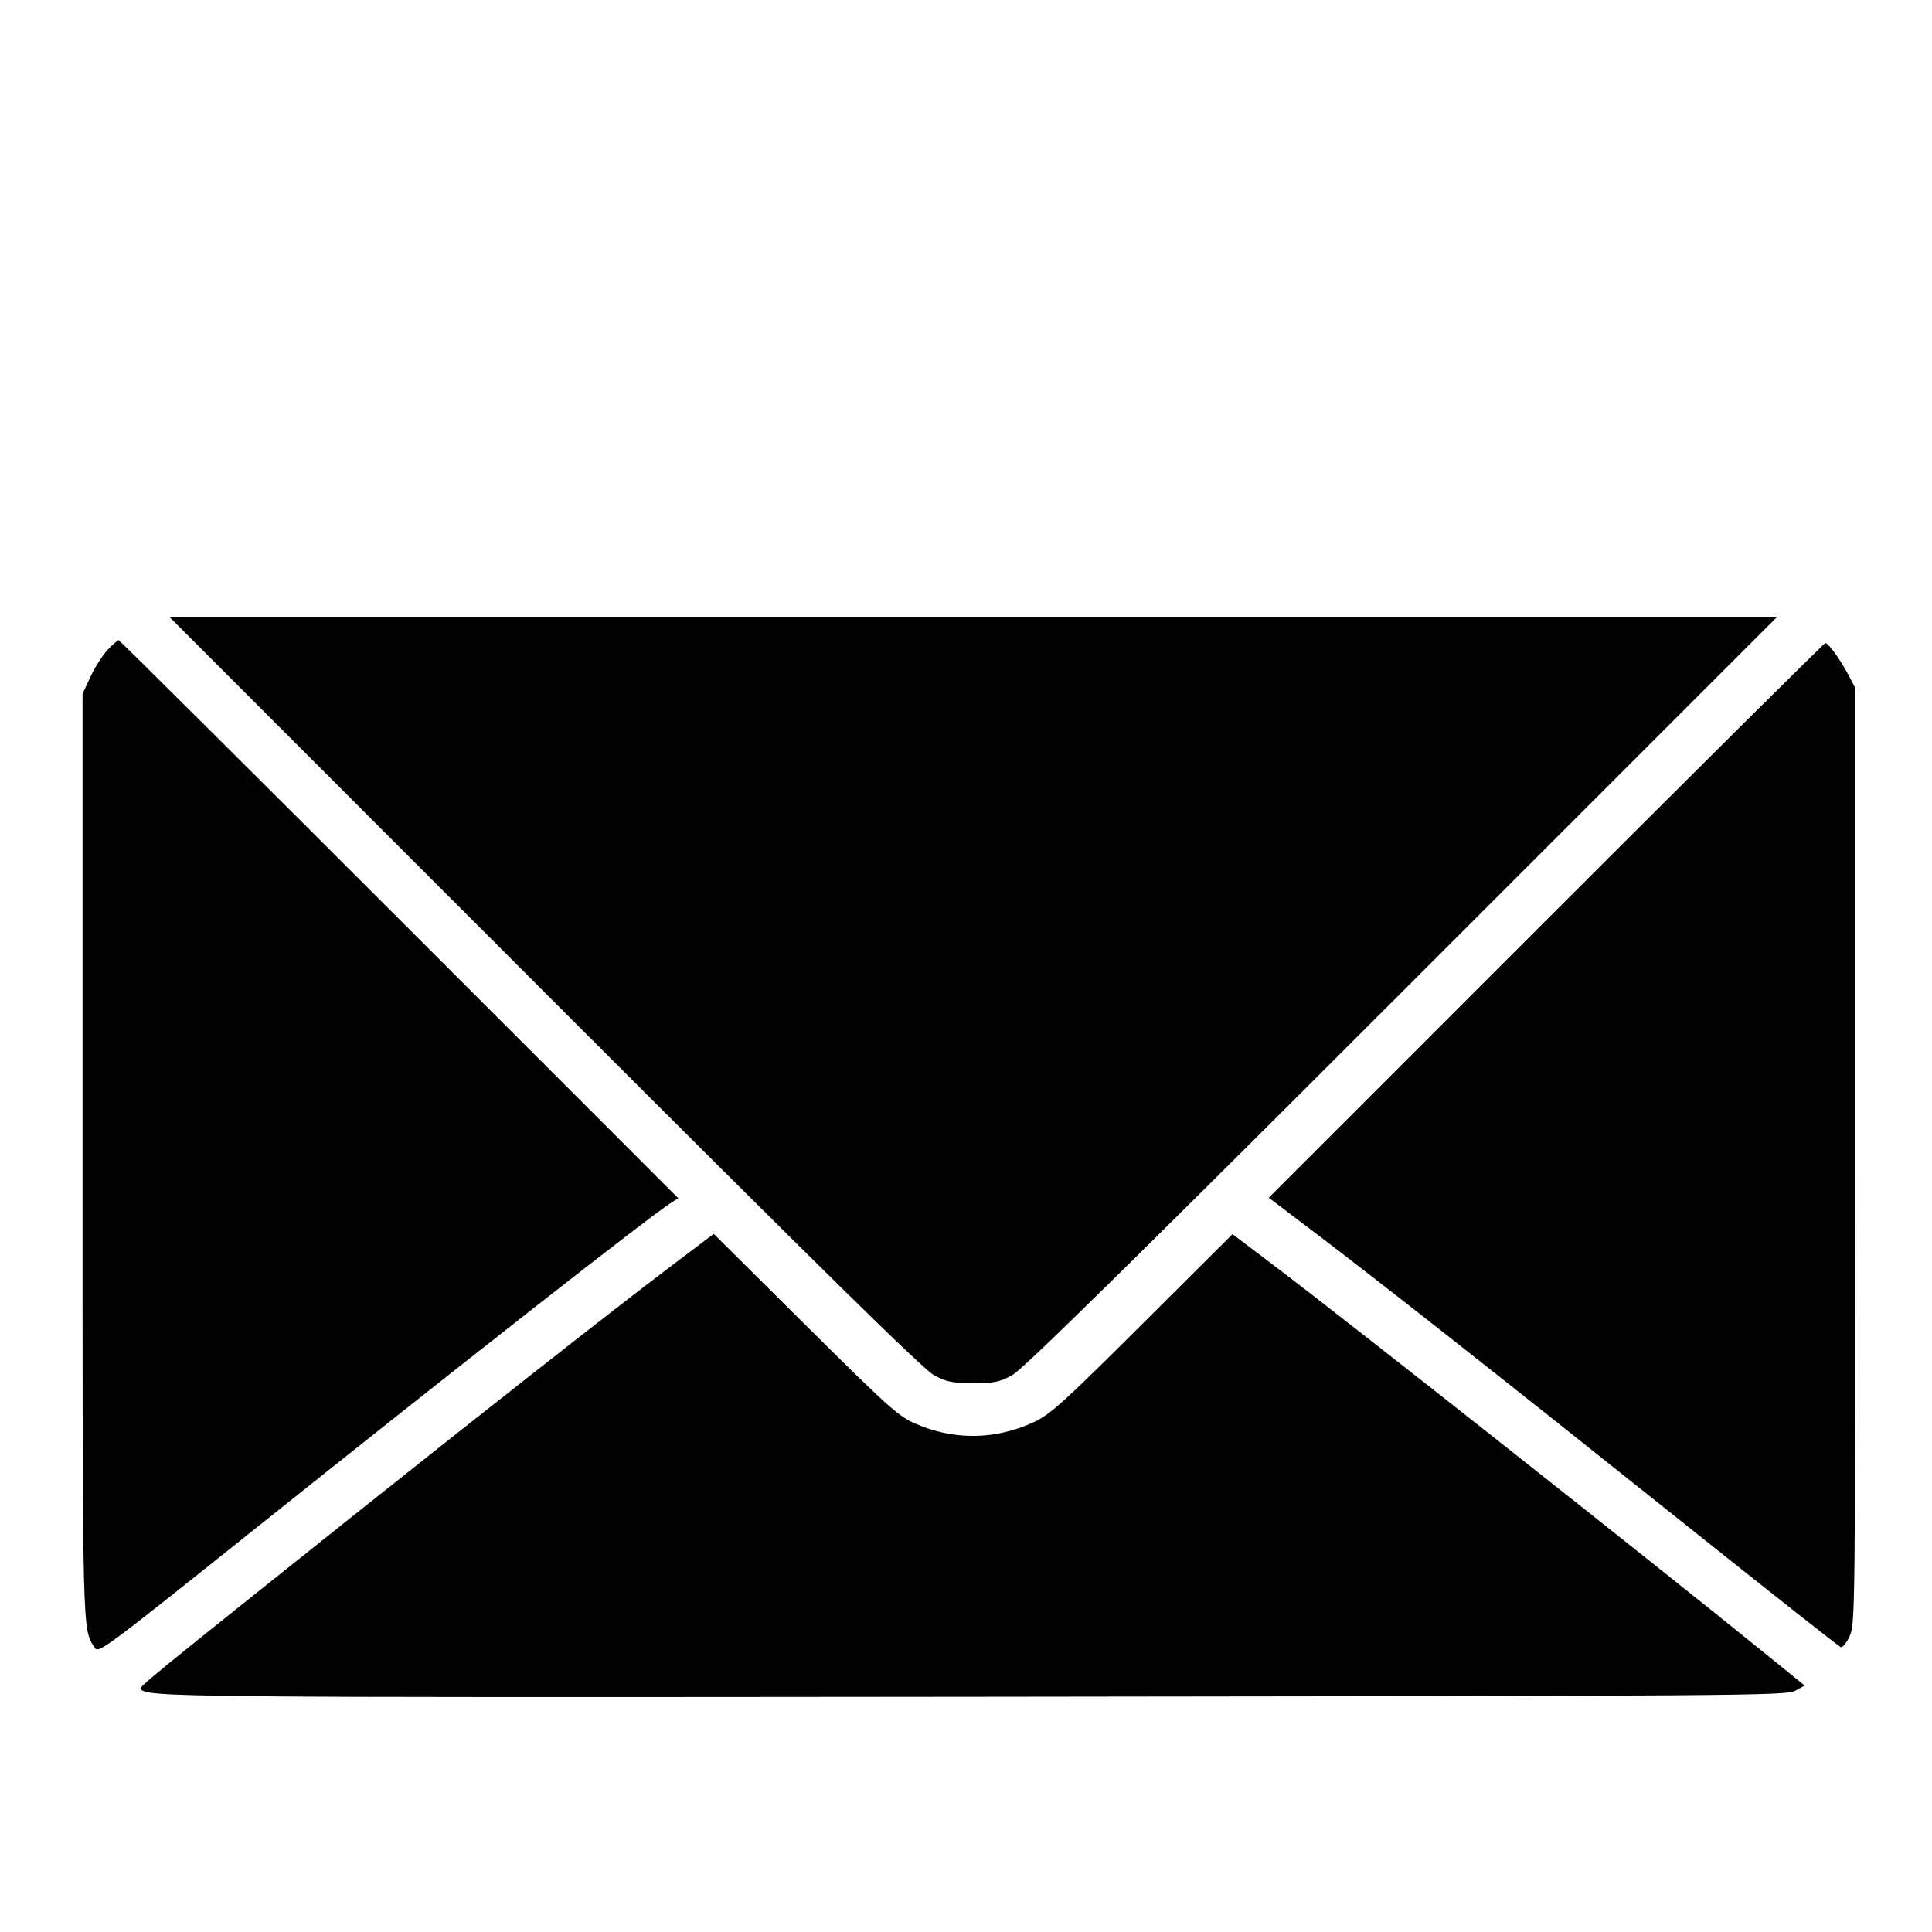
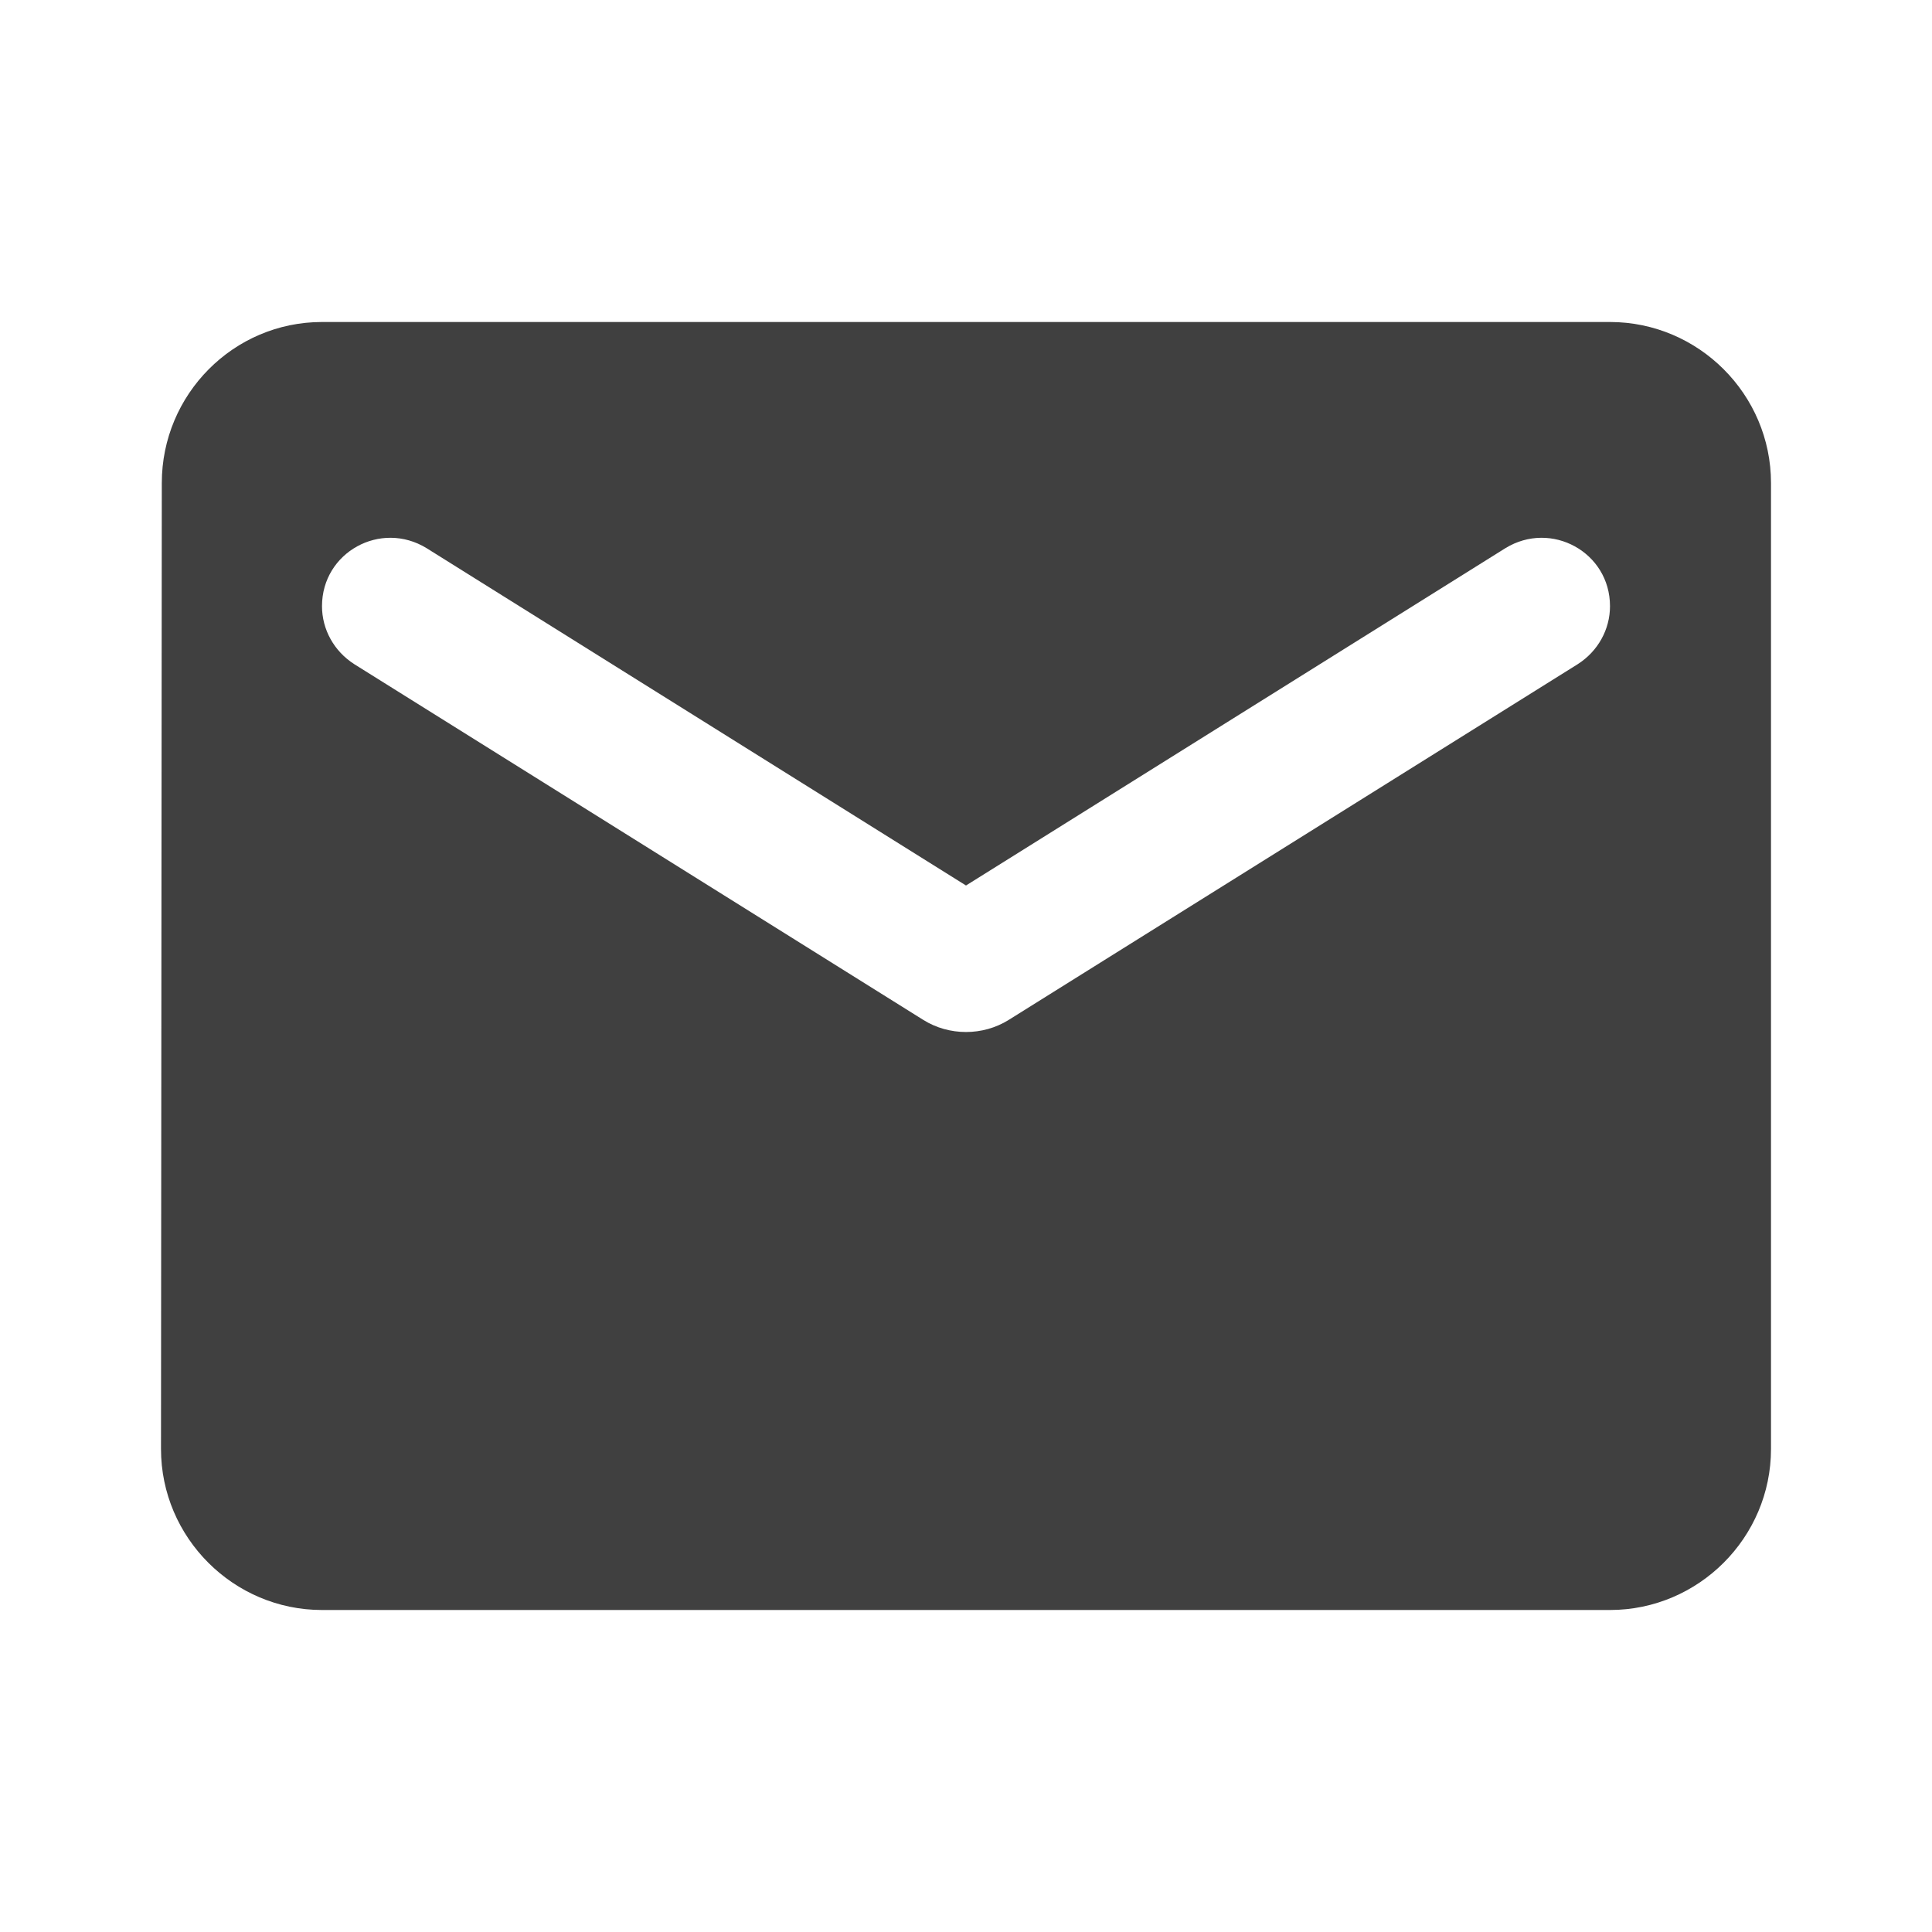
- <svg xmlns="http://www.w3.org/2000/svg" version="1.1" width="667" height="667">
-   <path d="M188.001 342.568 C 284.502 439.120,318.774 472.816,322.500 474.804 C 326.781 477.088,328.723 477.474,336.000 477.486 C 343.457 477.498,345.120 477.156,349.553 474.698 C 353.208 472.672,390.440 436.062,484.052 342.448 L 613.497 213.000 336.000 213.000 L 58.503 213.000 188.001 342.568 M37.250 224.250 C 35.522 226.037,32.846 230.200,31.304 233.500 L 28.500 239.500 28.500 399.000 C 28.500 566.253,28.397 561.993,32.621 568.729 C 33.988 570.909,35.165 570.042,86.259 529.225 C 159.370 470.820,223.487 420.553,231.330 415.491 L 234.161 413.665 137.832 317.332 C 84.852 264.350,41.254 221.000,40.948 221.000 C 40.642 221.000,38.978 222.463,37.250 224.250 M533.759 317.750 L 438.021 413.500 453.213 425.000 C 475.334 441.745,518.066 475.398,579.860 524.741 C 609.758 548.614,634.769 568.358,635.440 568.615 C 636.140 568.884,637.475 567.272,638.579 564.824 C 640.448 560.680,640.500 556.194,640.500 399.032 L 640.500 237.500 638.136 233.000 C 635.405 227.801,631.218 222.000,630.197 222.000 C 629.812 222.000,586.414 265.087,533.759 317.750 M230.950 437.662 C 211.121 452.669,166.570 487.671,119.000 525.617 C 54.226 577.287,48.069 582.302,48.514 583.023 C 50.338 585.973,59.676 586.063,337.000 585.782 C 603.213 585.513,616.656 585.415,619.772 583.713 L 623.044 581.926 609.772 571.157 C 570.020 538.902,465.124 456.043,439.501 436.658 L 425.503 426.067 394.501 456.961 C 367.438 483.931,362.694 488.236,357.151 490.855 C 343.858 497.134,329.379 497.349,315.955 491.468 C 310.095 488.901,306.590 485.750,277.950 457.305 L 246.401 425.970 230.950 437.662 " stroke="none" fill="black" fill-rule="evenodd" />
+ <svg xmlns="http://www.w3.org/2000/svg" width="48" height="48" viewBox="0 0 48 48" fill="none">
+   <path d="M40 8H8C5.8 8 4.02 9.8 4.02 12L4 36C4 38.2 5.8 40 8 40H40C42.2 40 44 38.2 44 36V12C44 9.8 42.2 8 40 8ZM39.2 16.5L25.06 25.34C24.42 25.74 23.58 25.74 22.94 25.34L8.8 16.5C8.3 16.18 8 15.64 8 15.06C8 13.72 9.46 12.92 10.6 13.62L24 22L37.4 13.62C38.54 12.92 40 13.72 40 15.06C40 15.64 39.7 16.18 39.2 16.5Z" fill="#404040" />
</svg>
